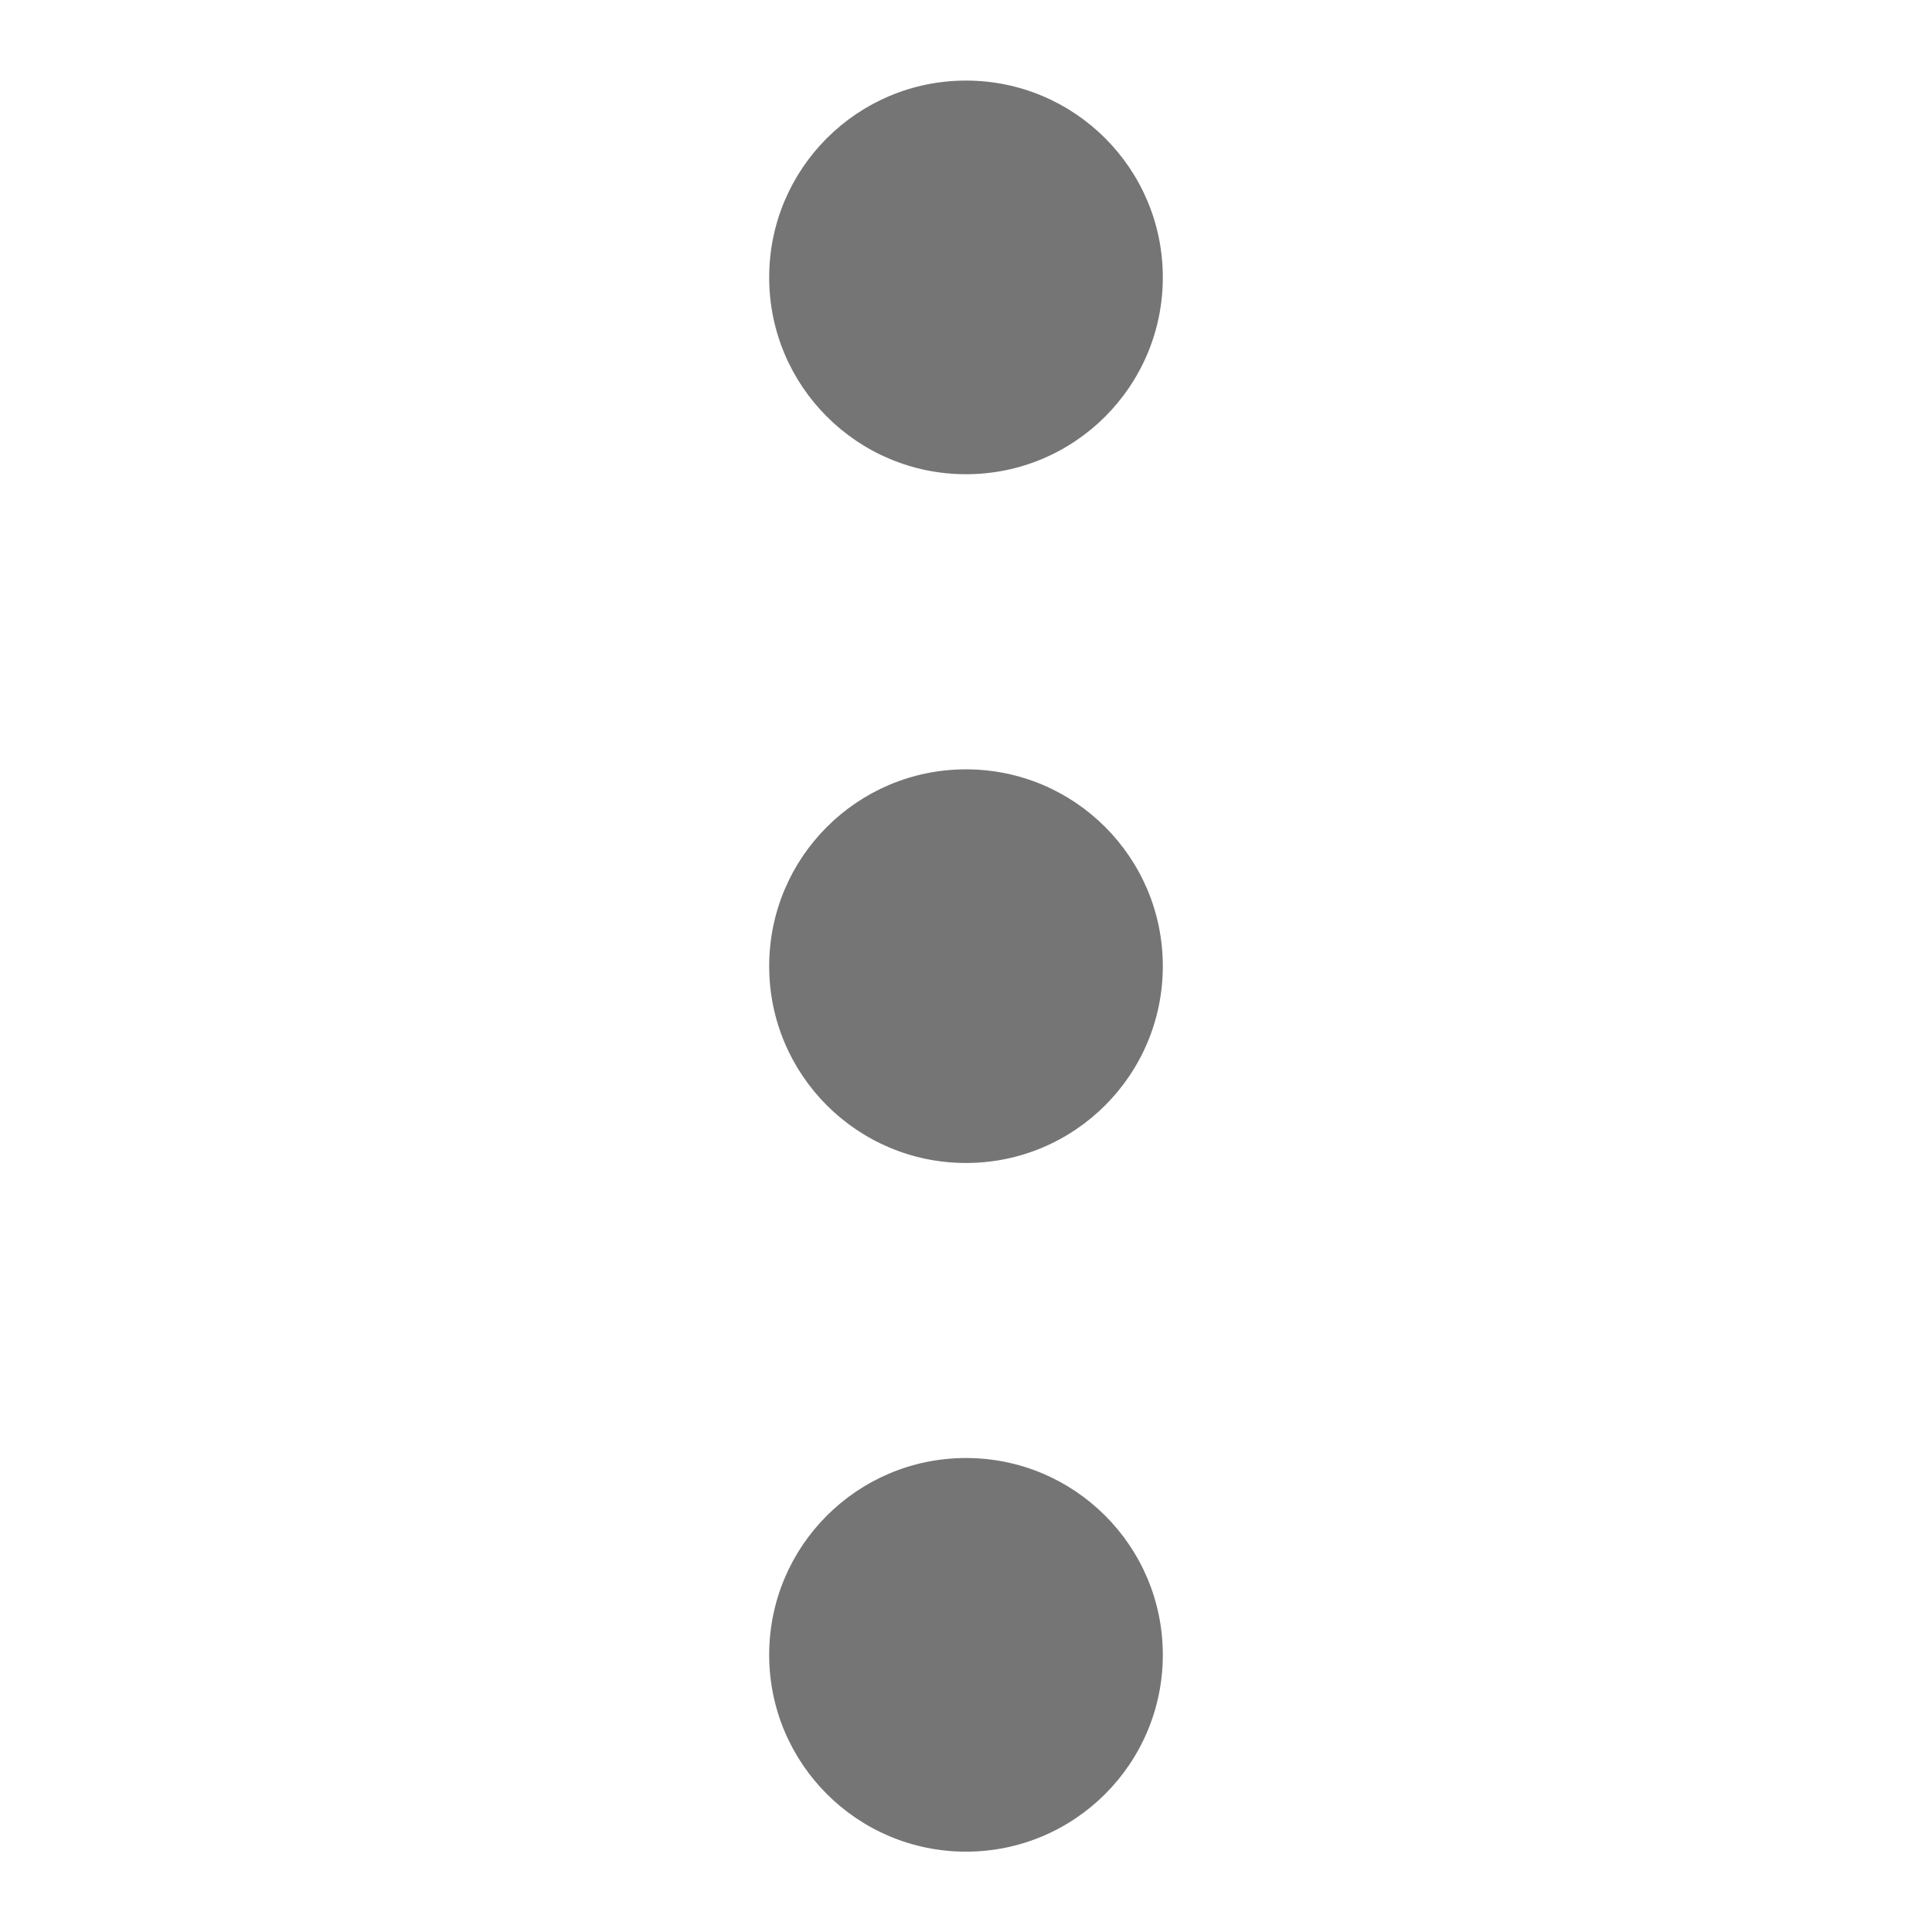
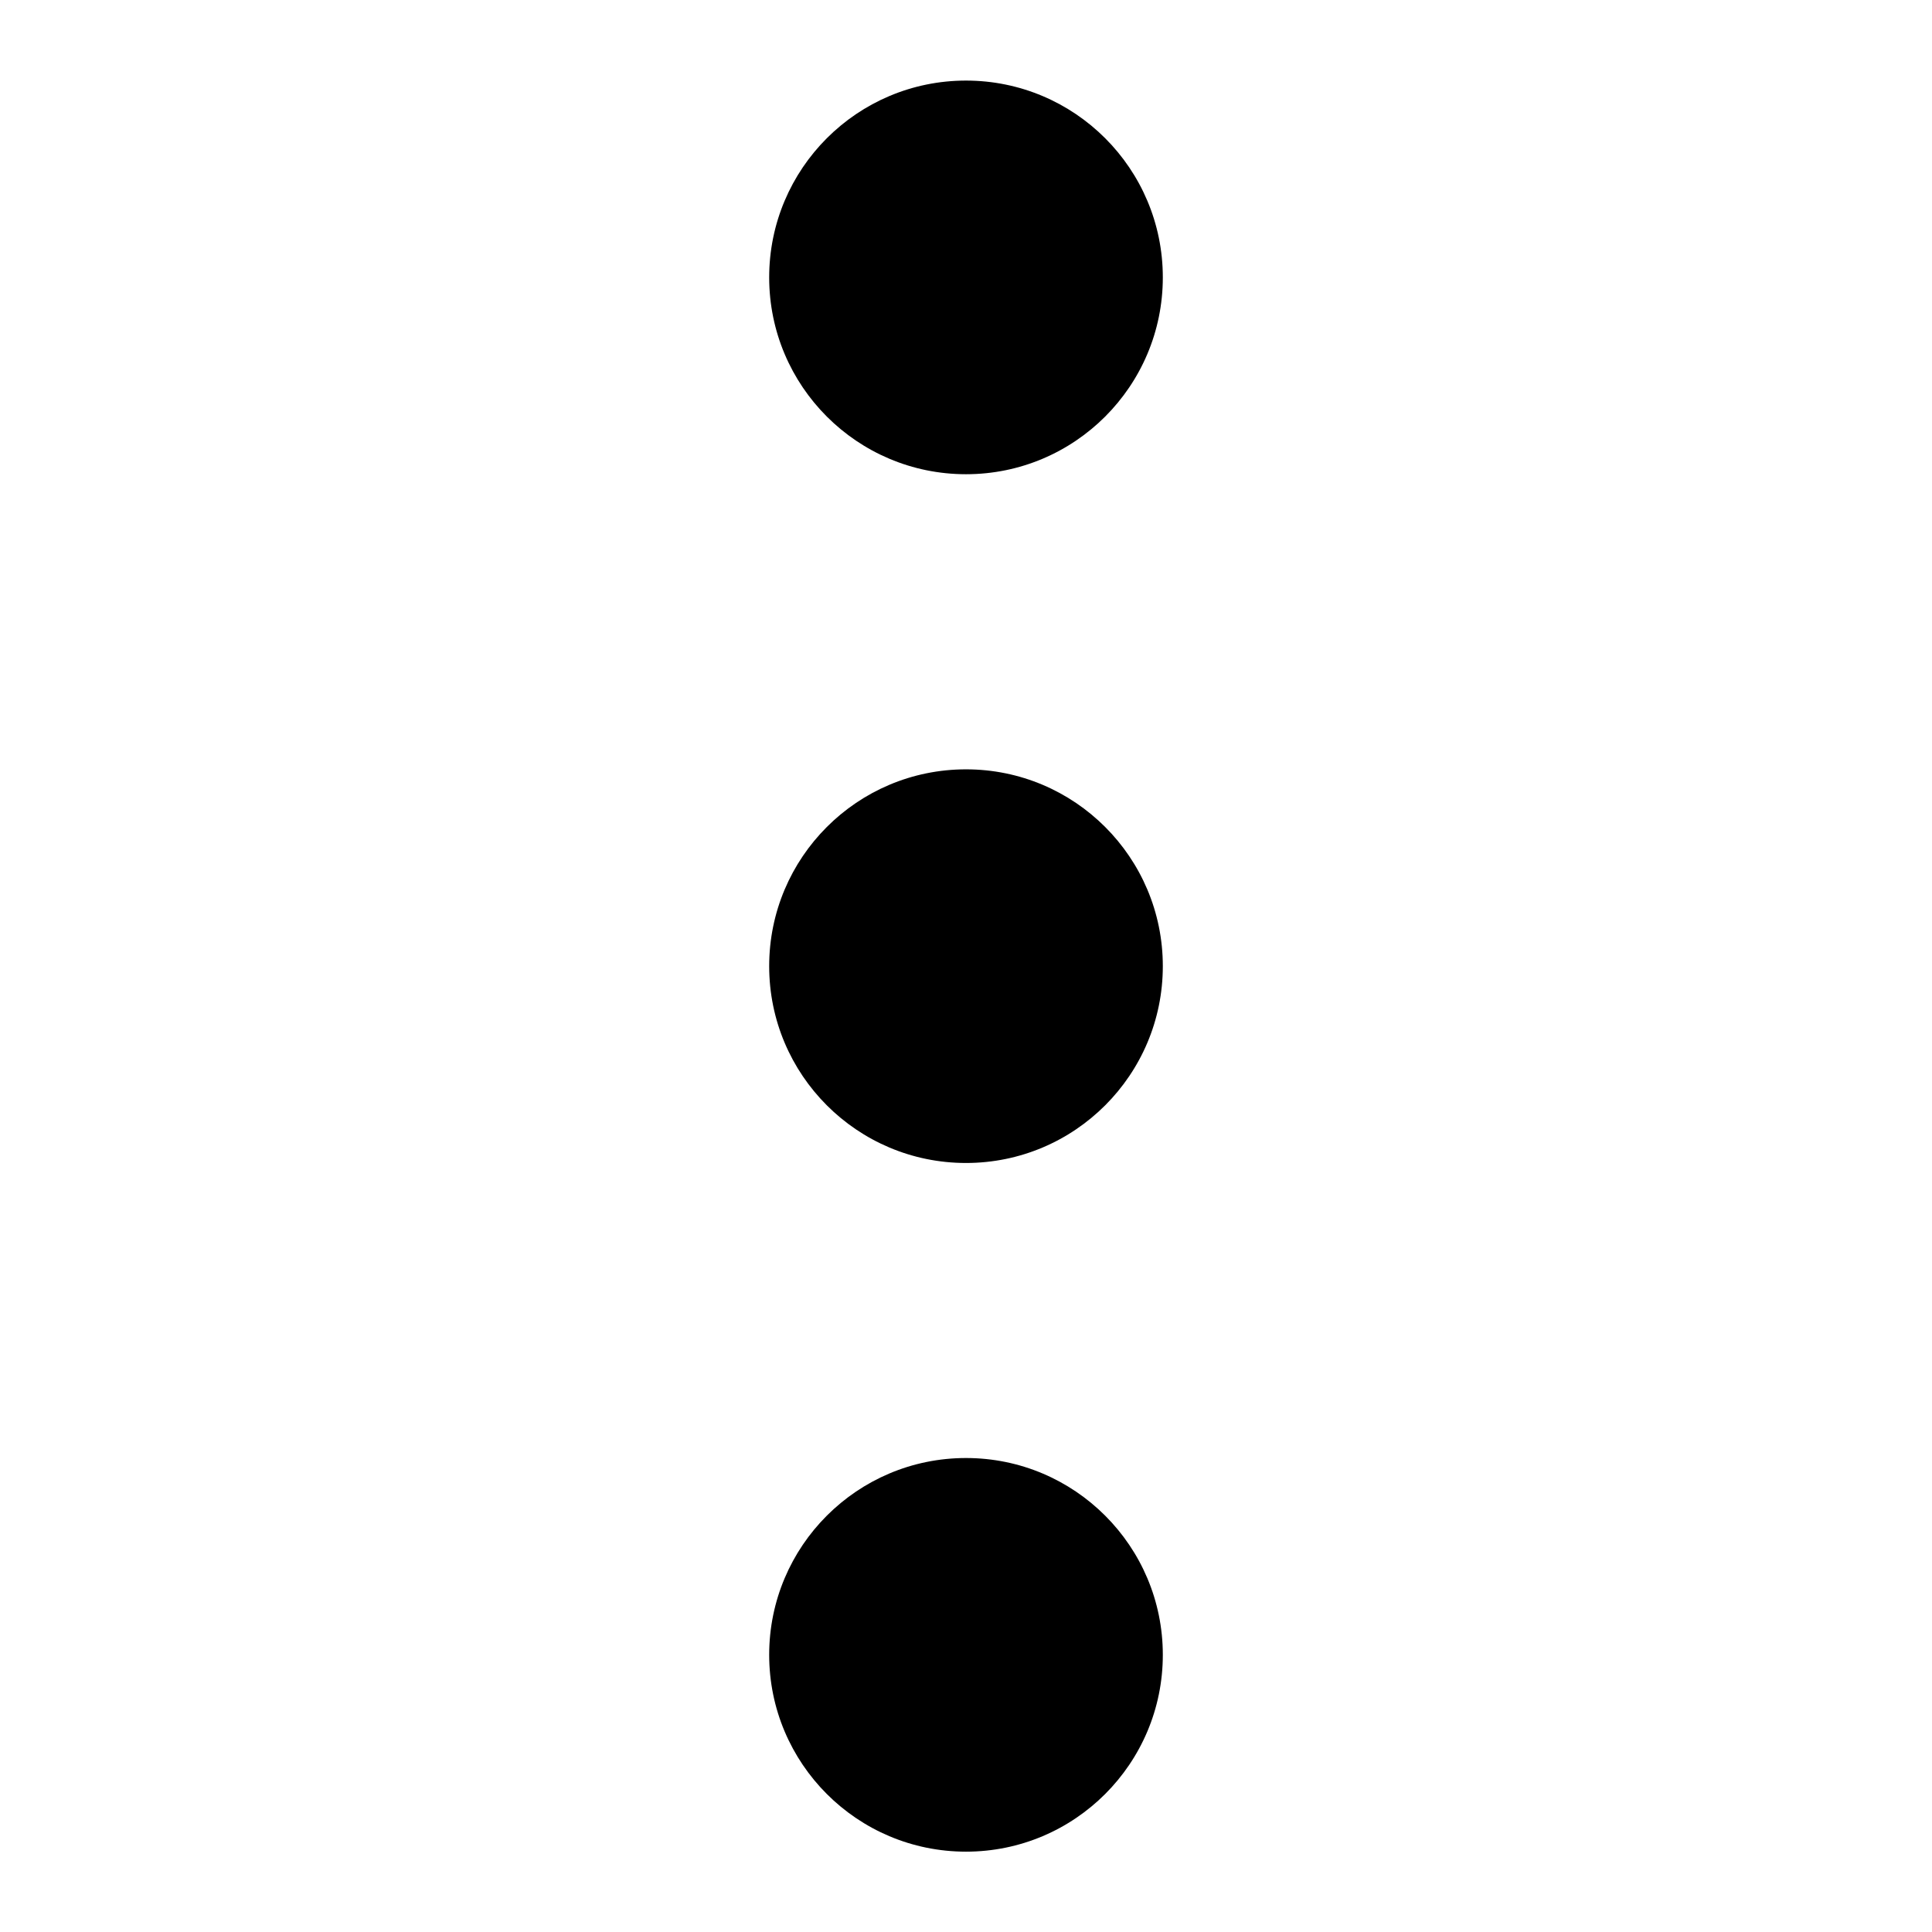
- <svg xmlns="http://www.w3.org/2000/svg" width="100%" height="100%" viewBox="0 0 24 24" version="1.1" xml:space="preserve" style="fill-rule:evenodd;clip-rule:evenodd;stroke-linejoin:round;stroke-miterlimit:1.414;">
+ <svg xmlns="http://www.w3.org/2000/svg" width="100%" height="100%" viewBox="0 0 24 24" version="1.1" style="fill-rule:evenodd;clip-rule:evenodd;stroke-linejoin:round;stroke-miterlimit:1.414;">
  <g id="Filled_Icons">
-     <circle cx="12" cy="3.446" r="2.445" style="fill:#757575;" />
-     <circle cx="12" cy="12.002" r="2.445" style="fill:#757575;" />
-     <circle cx="12" cy="20.557" r="2.445" style="fill:#757575;" />
+     <circle cx="12" cy="3.446" r="2.445" style="fill:#currentColor;" />
+     <circle cx="12" cy="12.002" r="2.445" style="fill:#currentColor;" />
+     <circle cx="12" cy="20.557" r="2.445" style="fill:#currentColor;" />
  </g>
</svg>
